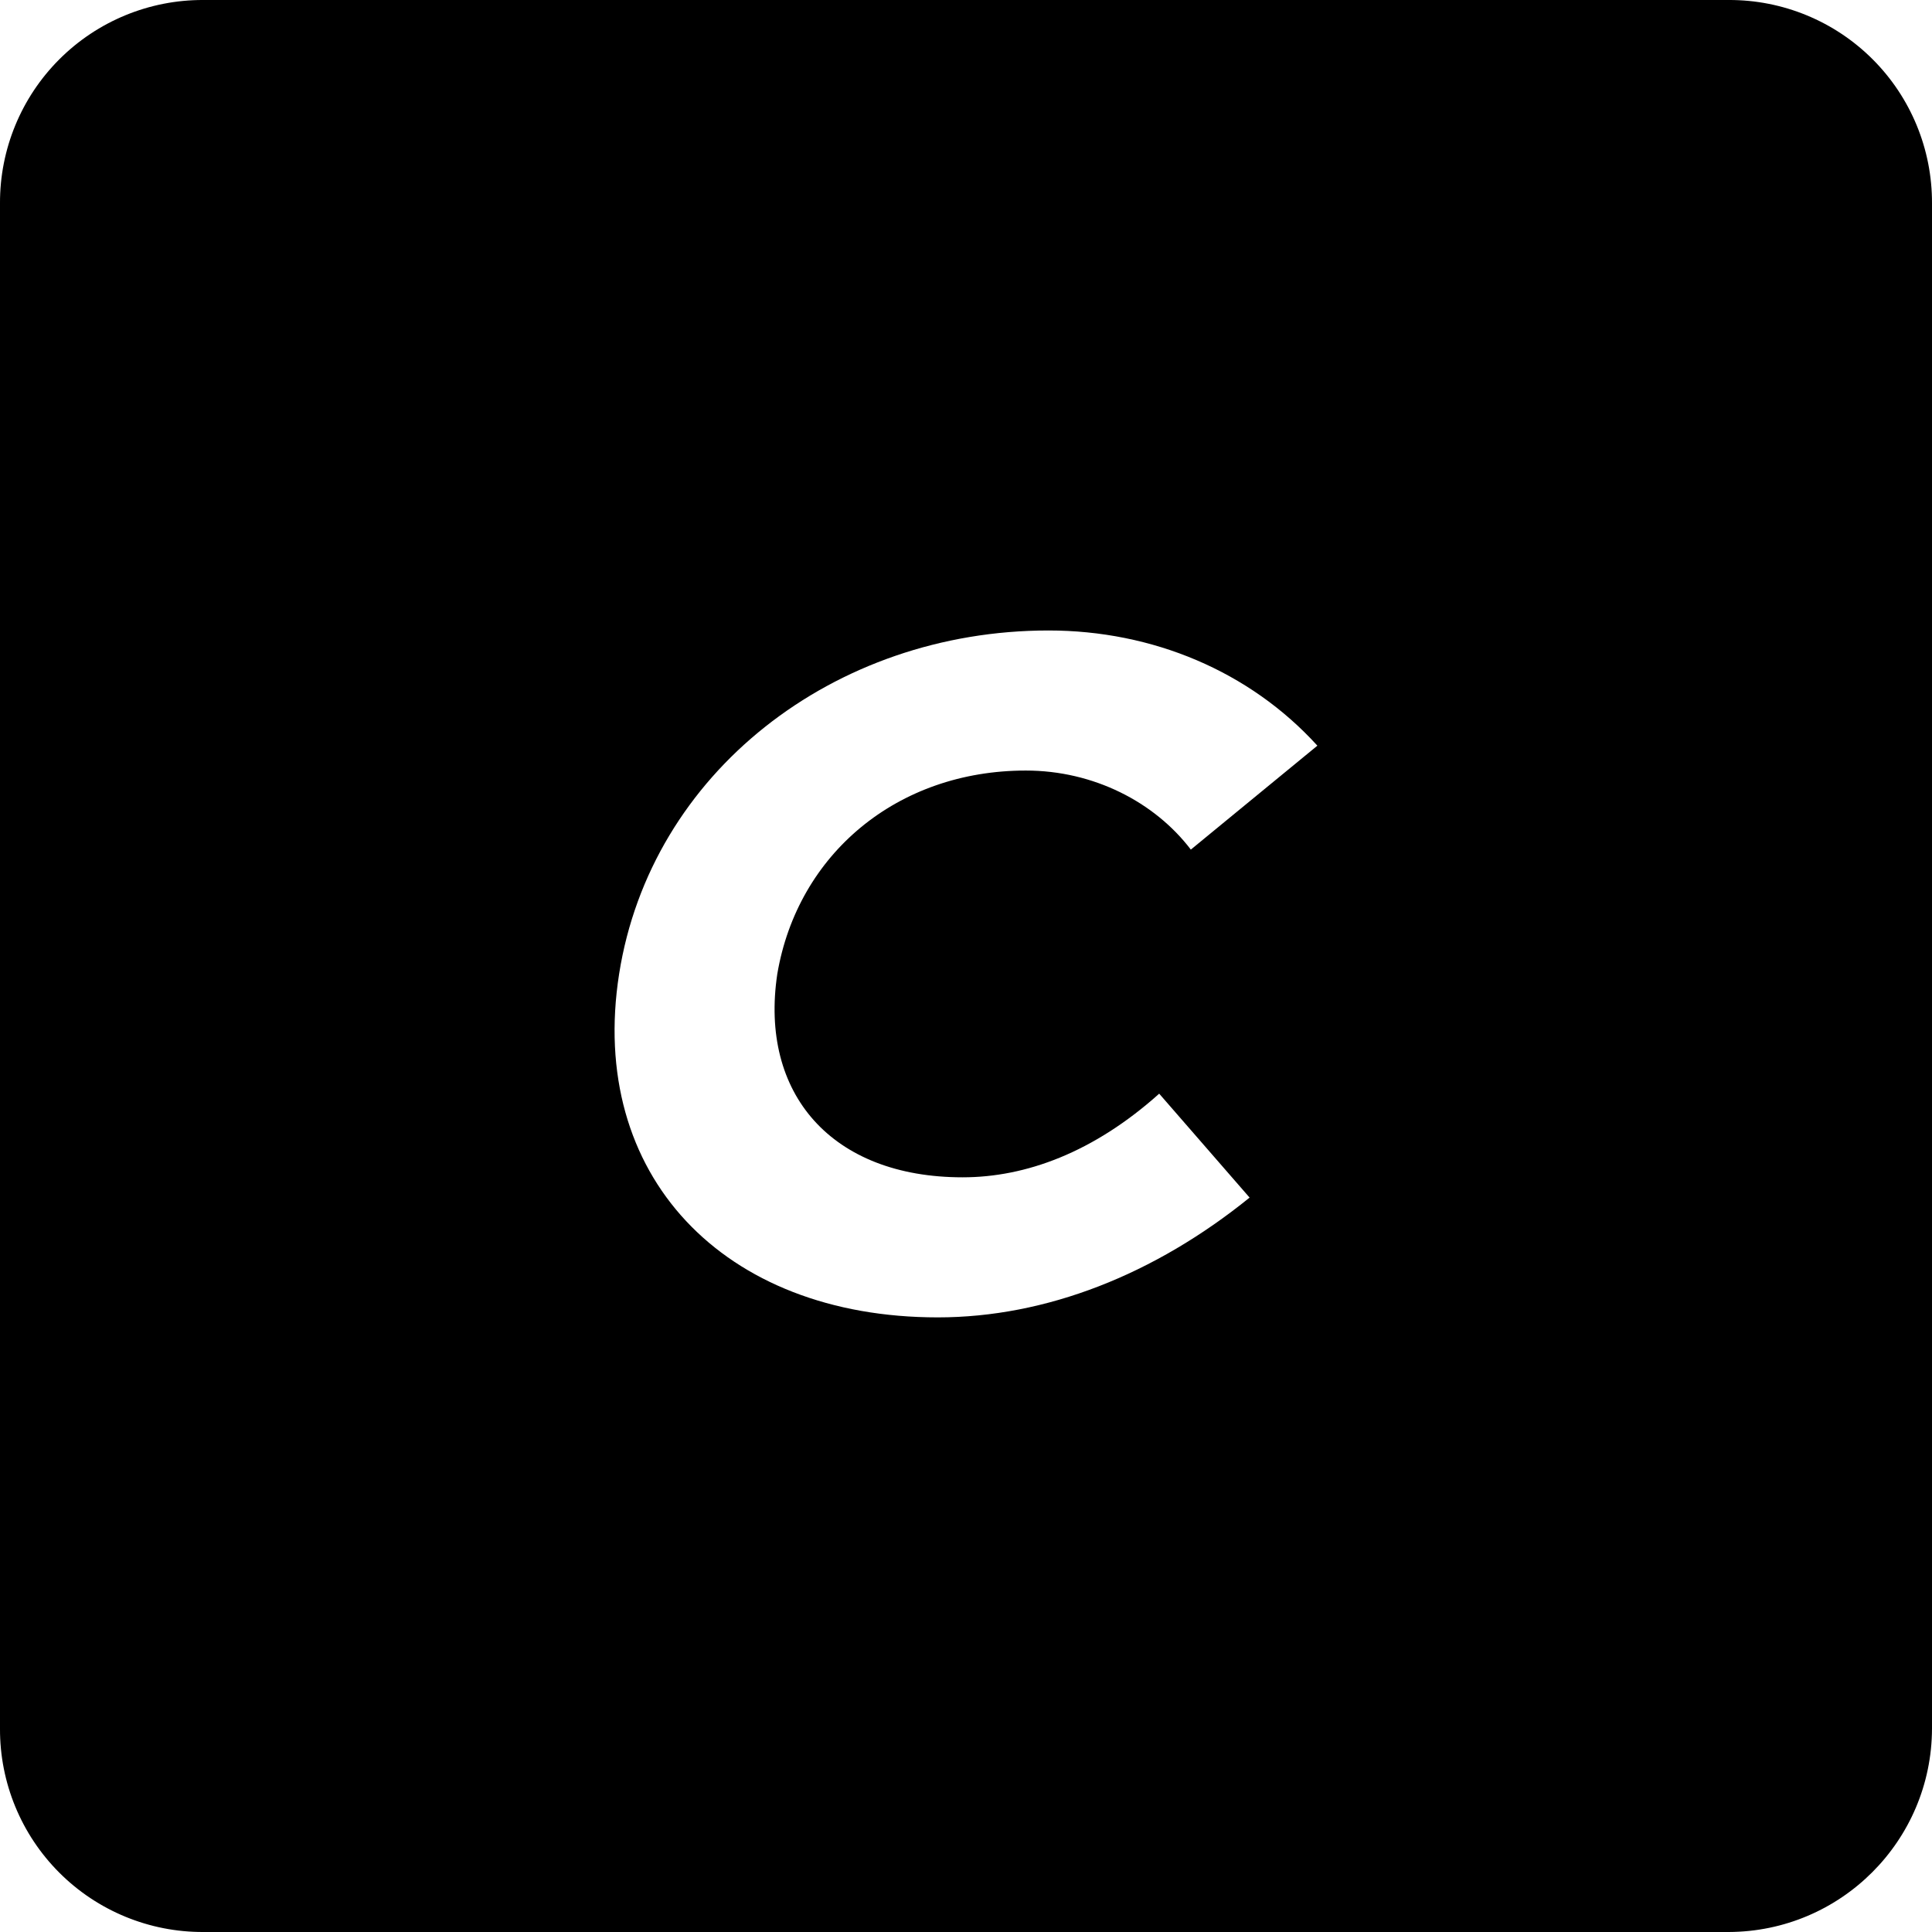
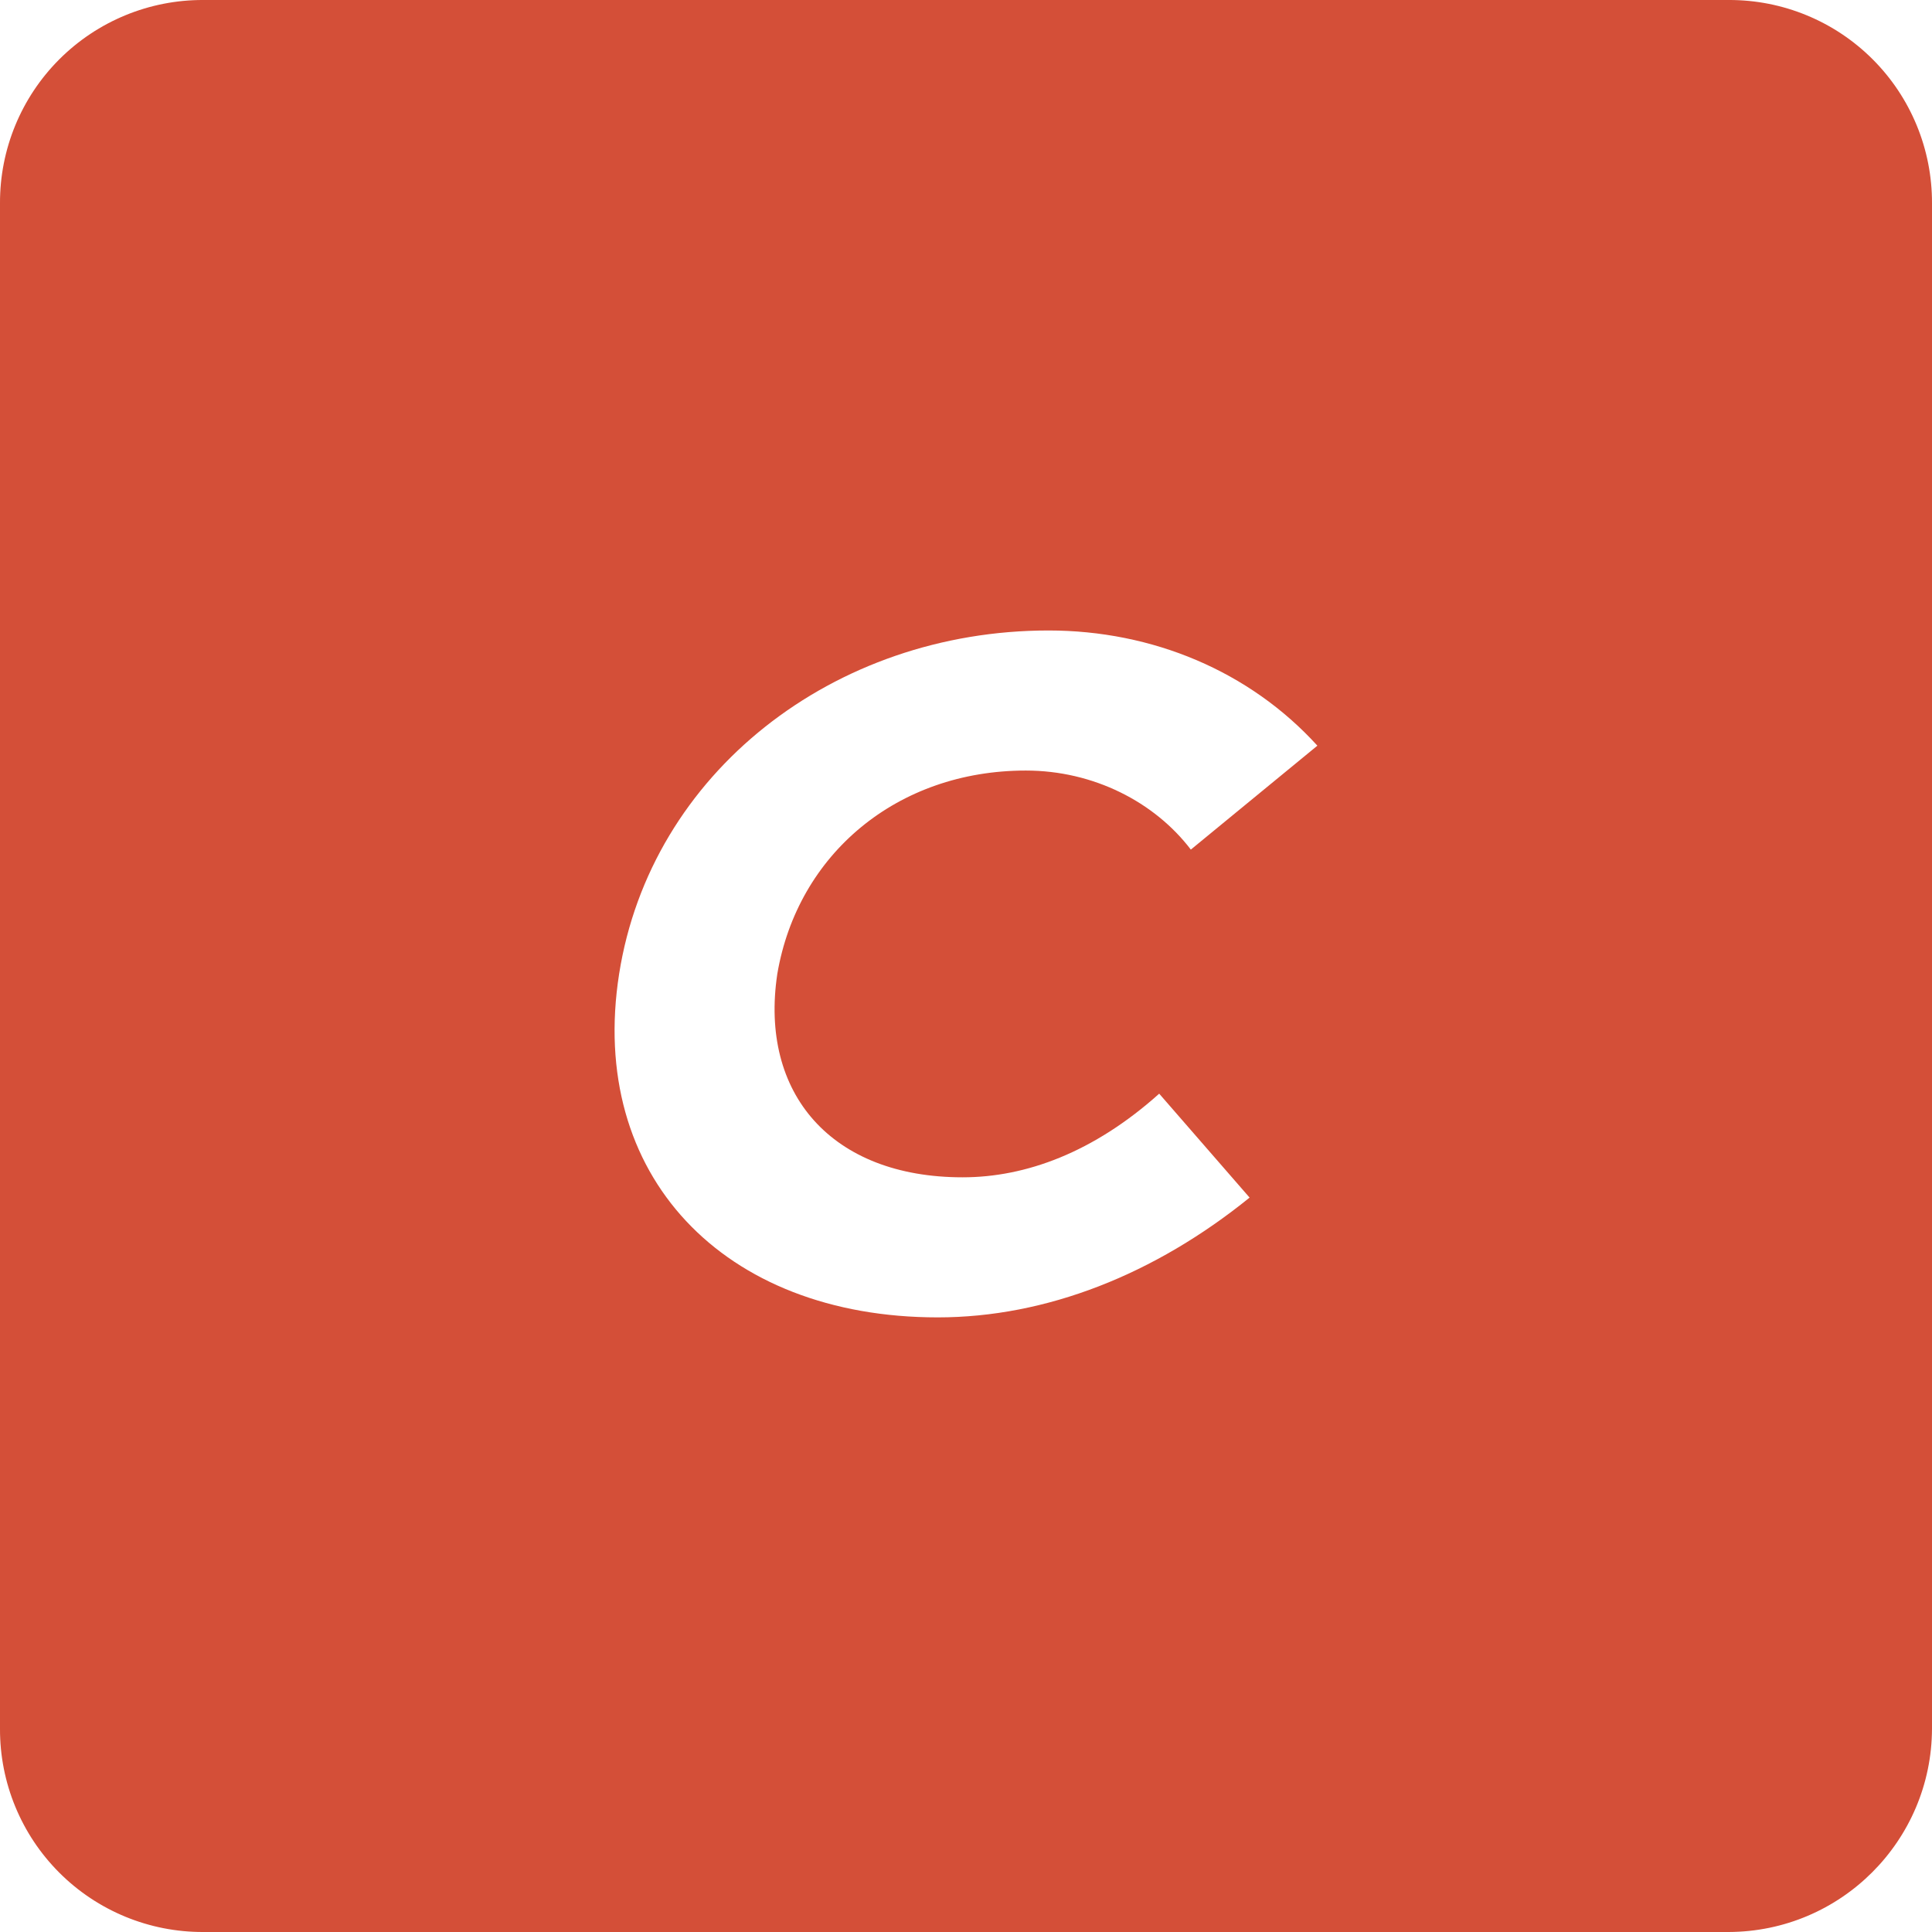
- <svg xmlns="http://www.w3.org/2000/svg" height="800" viewBox="0 0 24 24" width="800">
-   <path d="m21.474 0h-18.948a2.516 2.516 0 0 0 -2.526 2.526v18.948a2.516 2.516 0 0 0 2.526 2.526h18.948a2.534 2.534 0 0 0 2.526-2.526v-18.948a2.516 2.516 0 0 0 -2.526-2.526m-9.516 14.625c.786 0 1.628-.31 2.442-1.039l1.123 1.291c-1.18.955-2.527 1.488-3.874 1.488-2.667 0-4.35-1.769-3.958-4.267.393-2.498 2.667-4.266 5.334-4.266 1.29 0 2.498.505 3.34 1.431l-1.572 1.291c-.45-.59-1.207-.982-2.05-.982-1.6 0-2.834 1.039-3.087 2.526-.224 1.488.674 2.527 2.302 2.527" />
+ <svg xmlns="http://www.w3.org/2000/svg" height="800" viewBox="0 0 800 800" width="800">
+   <path d="m0 0h800v800h-800z" fill="none" />
+   <path d="m715.8-0h-631.6c-22.358-.089-43.827 8.753-59.637 24.563s-24.652 37.279-24.563 59.637v631.6c-.089 22.358 8.753 43.827 24.563 59.637s37.279 24.652 59.637 24.563h631.6c46.442-.146 84.054-37.758 84.2-84.2v-631.6c.089-22.358-8.753-43.827-24.563-59.637s-37.279-24.652-59.637-24.563m-317.2 487.5c26.2 0 54.267-10.333 81.4-34.633l37.433 43.033c-39.333 31.833-84.233 49.6-129.133 49.6-88.9 0-145-58.967-131.933-142.233 13.1-83.267 88.9-142.2 177.8-142.2 43 0 83.266 16.833 111.333 47.7l-52.4 43.033c-15-19.667-40.233-32.733-68.333-32.733-53.334 0-94.467 34.633-102.9 84.2-7.467 49.6 22.466 84.233 76.733 84.233" fill="#d44f38" />
</svg>
